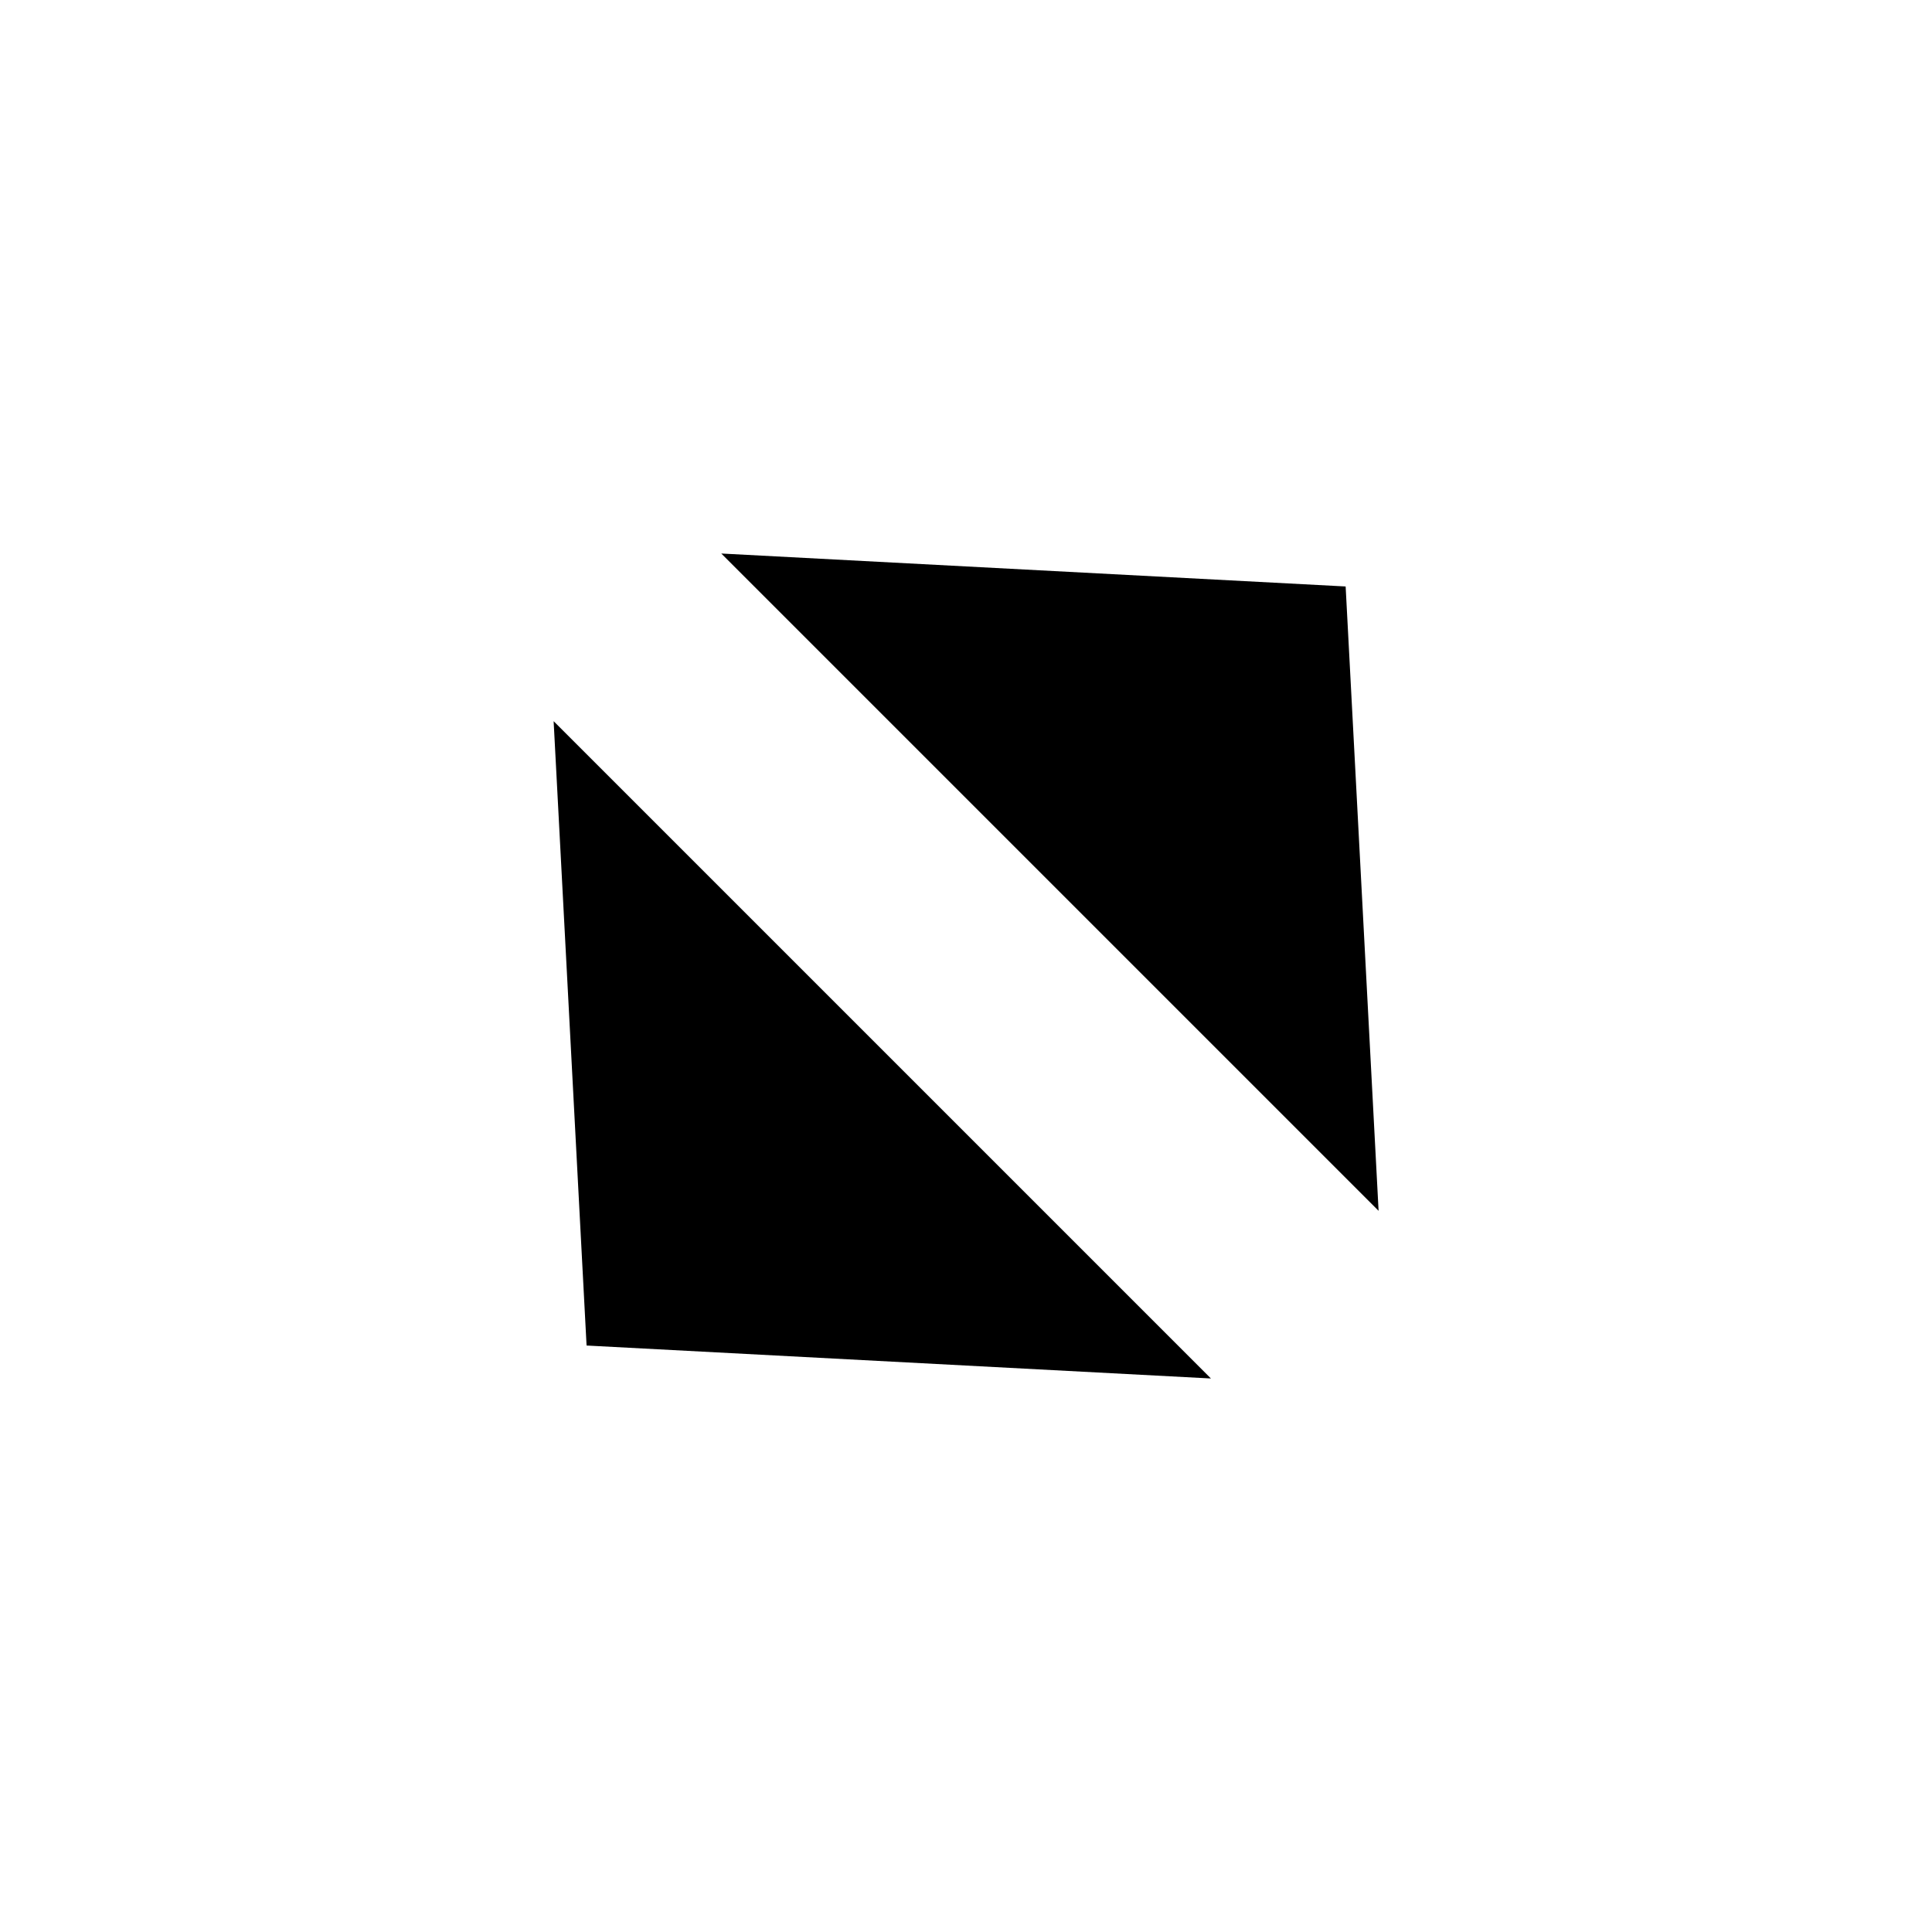
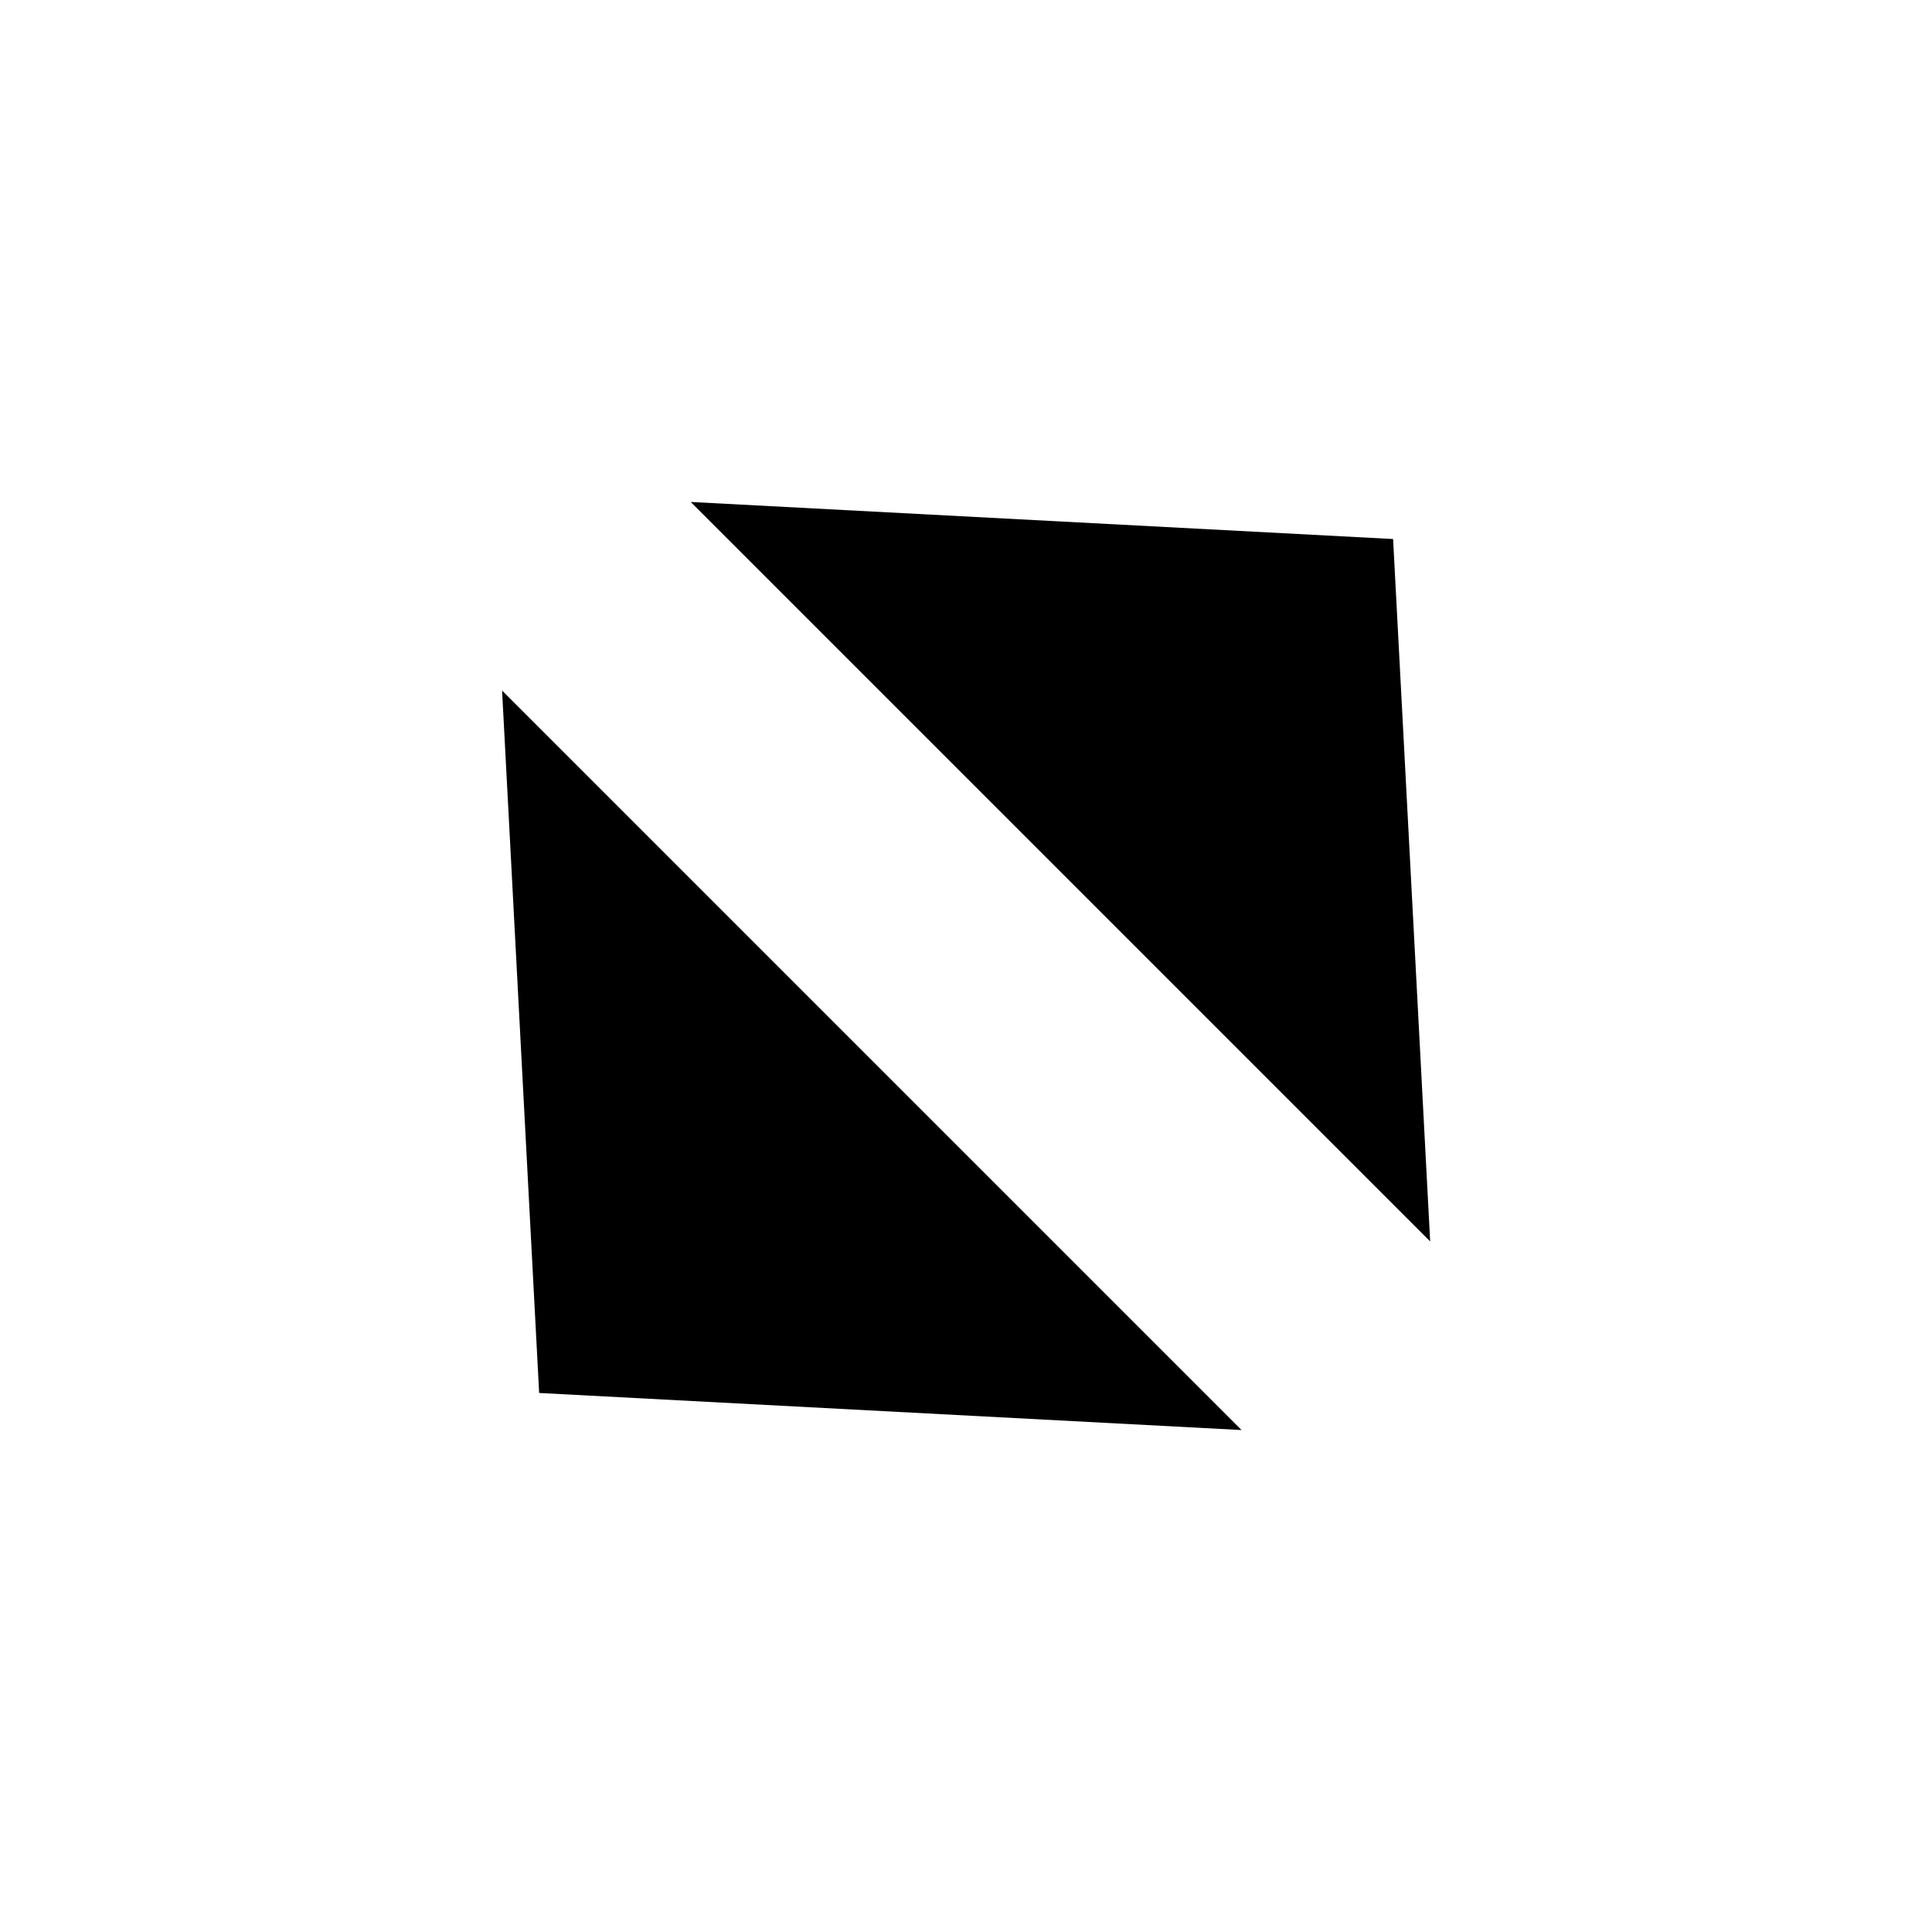
- <svg xmlns="http://www.w3.org/2000/svg" width="2.4rem" height="2.4rem" viewBox="0 0 18 18" fill="none">
-   <path d="M12.537 5.464L12.844 11.281L6.72 5.157L12.537 5.464Z" fill="currentColor" />
-   <path d="M5.465 12.536L5.158 6.719L11.282 12.843L5.465 12.536Z" fill="currentColor" />
+ <svg xmlns="http://www.w3.org/2000/svg" width="2.4rem" height="2.4rem" viewBox="0 0 16 16" fill="none">
+   <path d="M11.537 4.464L11.844 10.281L5.72 4.157L11.537 4.464Z" fill="currentColor" />
+   <path d="M4.465 11.536L4.158 5.719L10.282 11.843L4.465 11.536Z" fill="currentColor" />
</svg>
